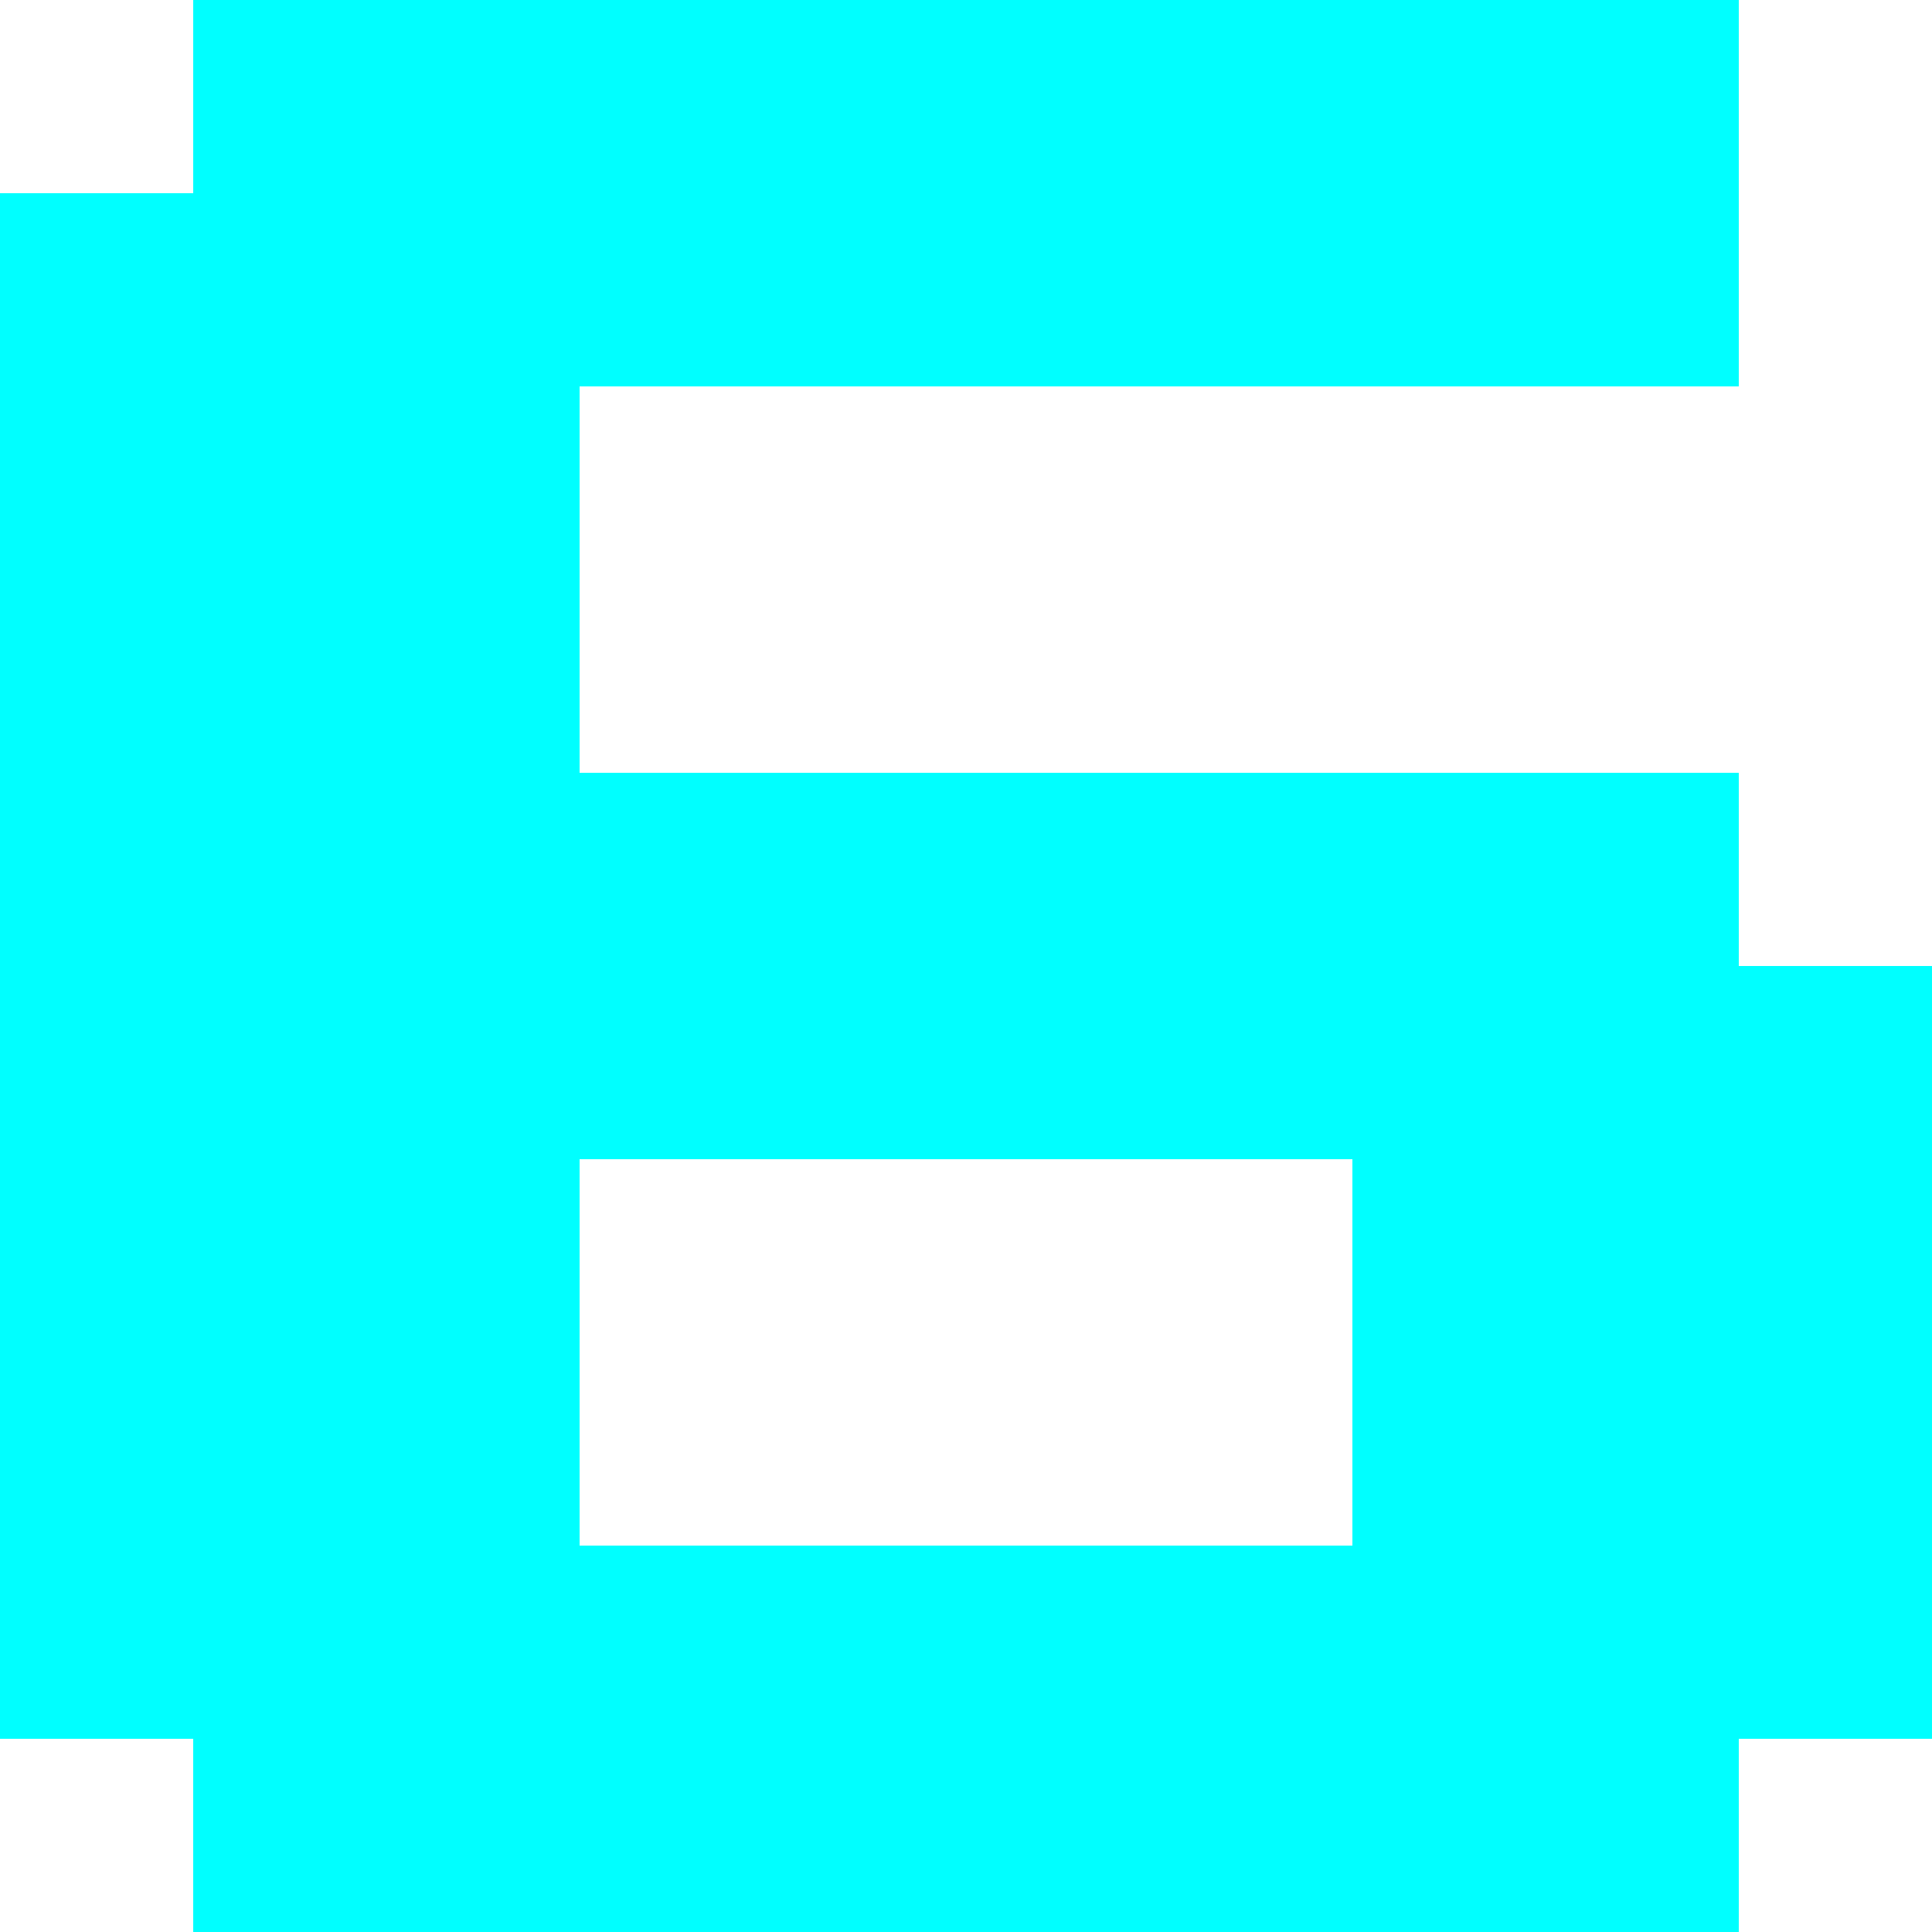
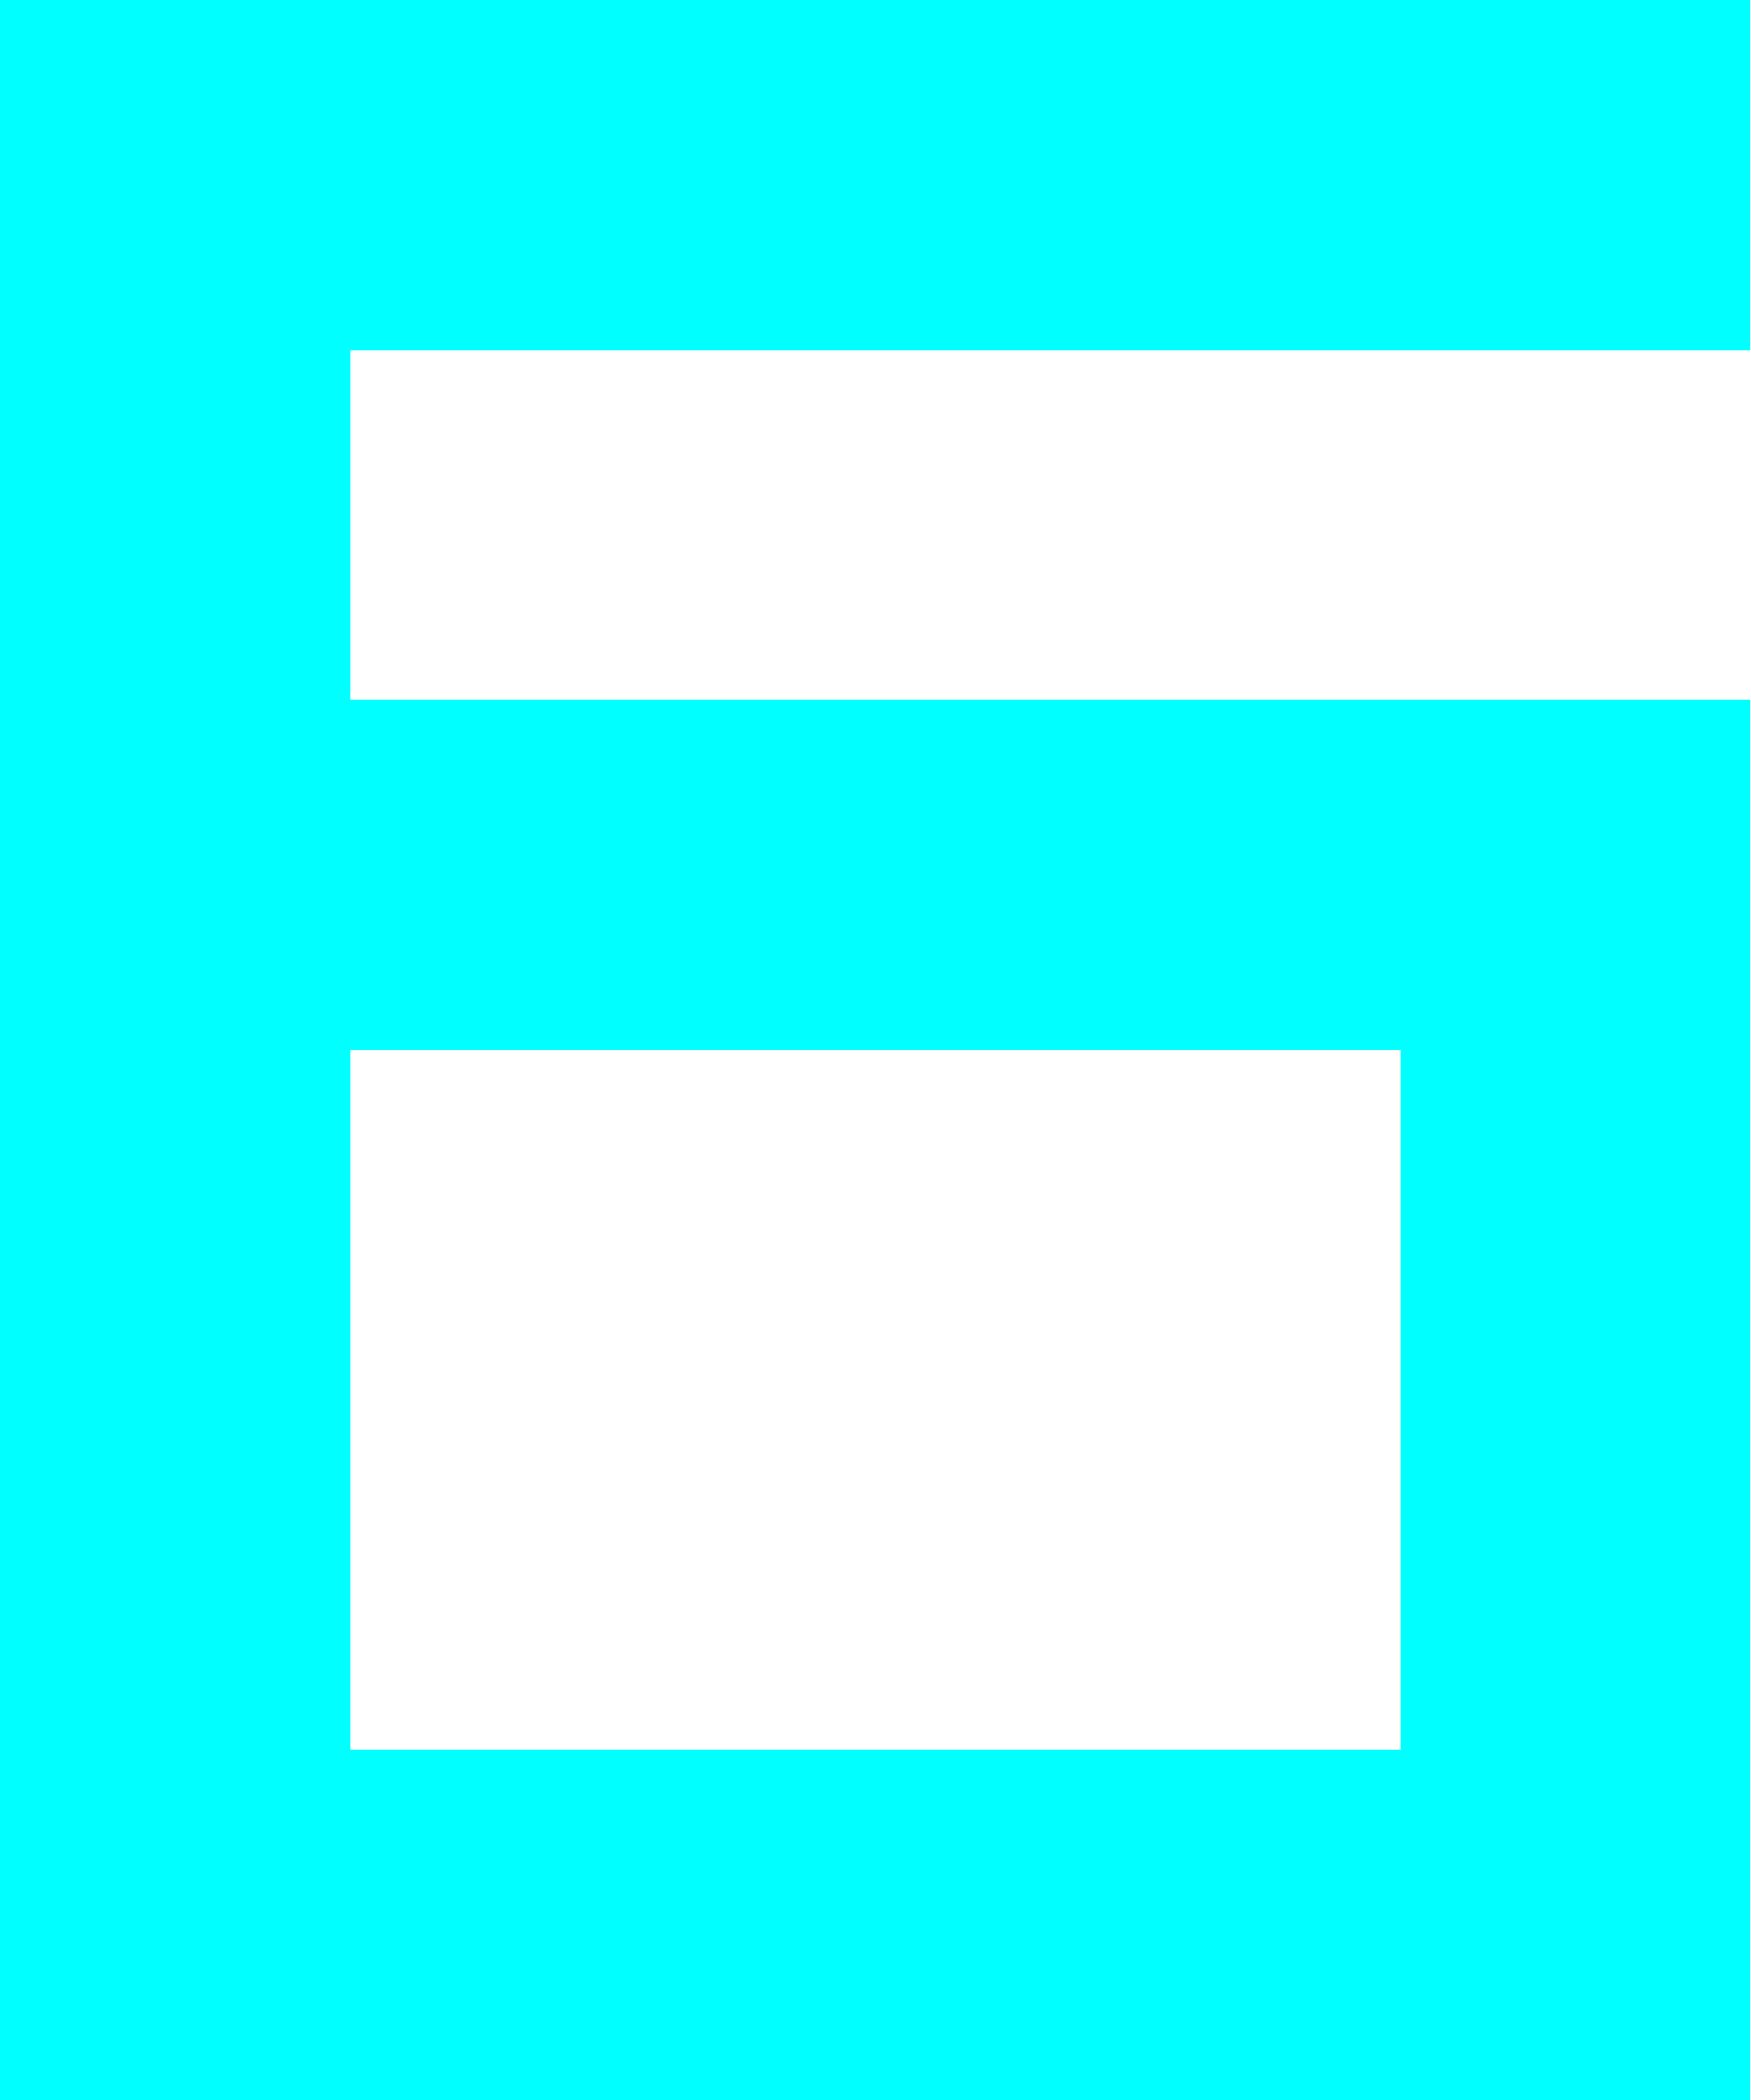
- <svg xmlns="http://www.w3.org/2000/svg" width="444.129" height="444.129" viewBox="0 0 117.509 117.509" xml:space="preserve">
-   <path style="fill:#00FFFF;fill-opacity:1" d="M11.75 111.634v-5.876H0V11.751H11.751V0h94.007V23.502H35.253V47.004h70.505V58.755H117.51v47.003H105.758V117.51H11.751Zm70.506-29.378v-11.75H35.253V94.006h47.003z" />
+ <svg xmlns="http://www.w3.org/2000/svg" width="100" height="120" viewBox="0 0 100 120" shape-rendering="crispEdges">
+   <path fill="#00FFFF" d="M 0 0 V 120 H 100 V 40 H 20 V 20 H 100 V 0 Z M 20 60 H 80 V 100 H 20 Z" />
</svg>
